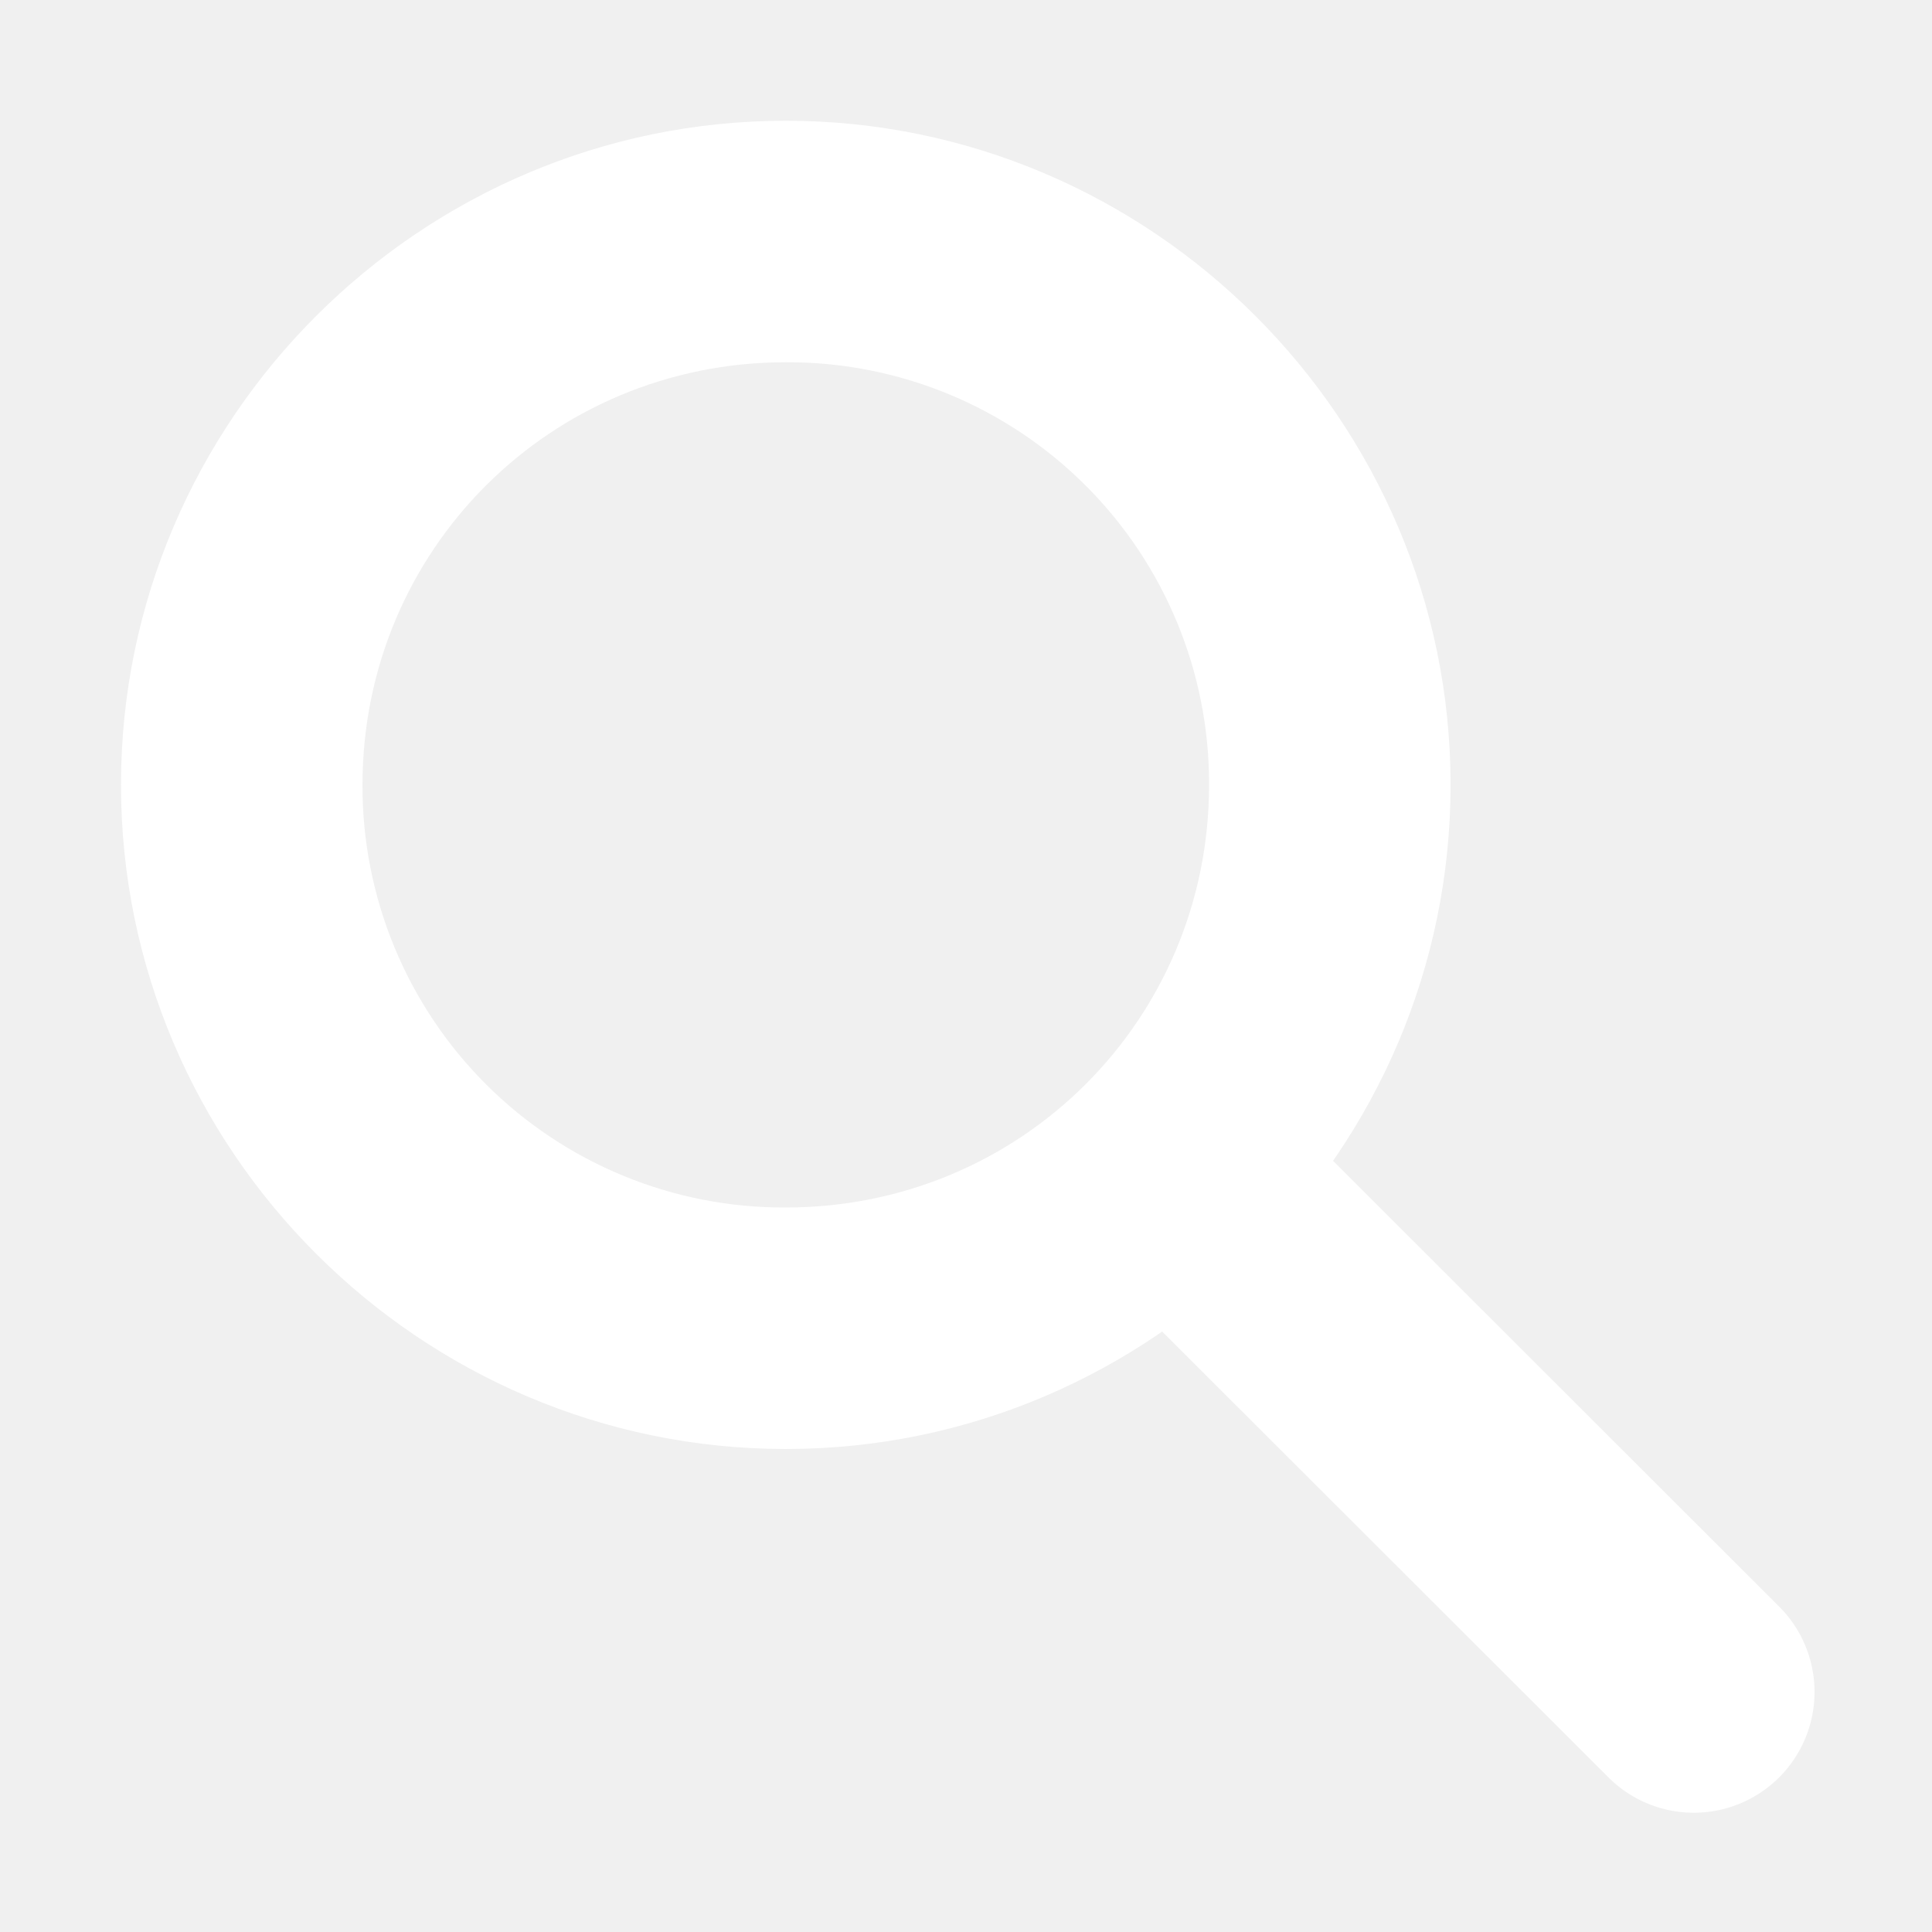
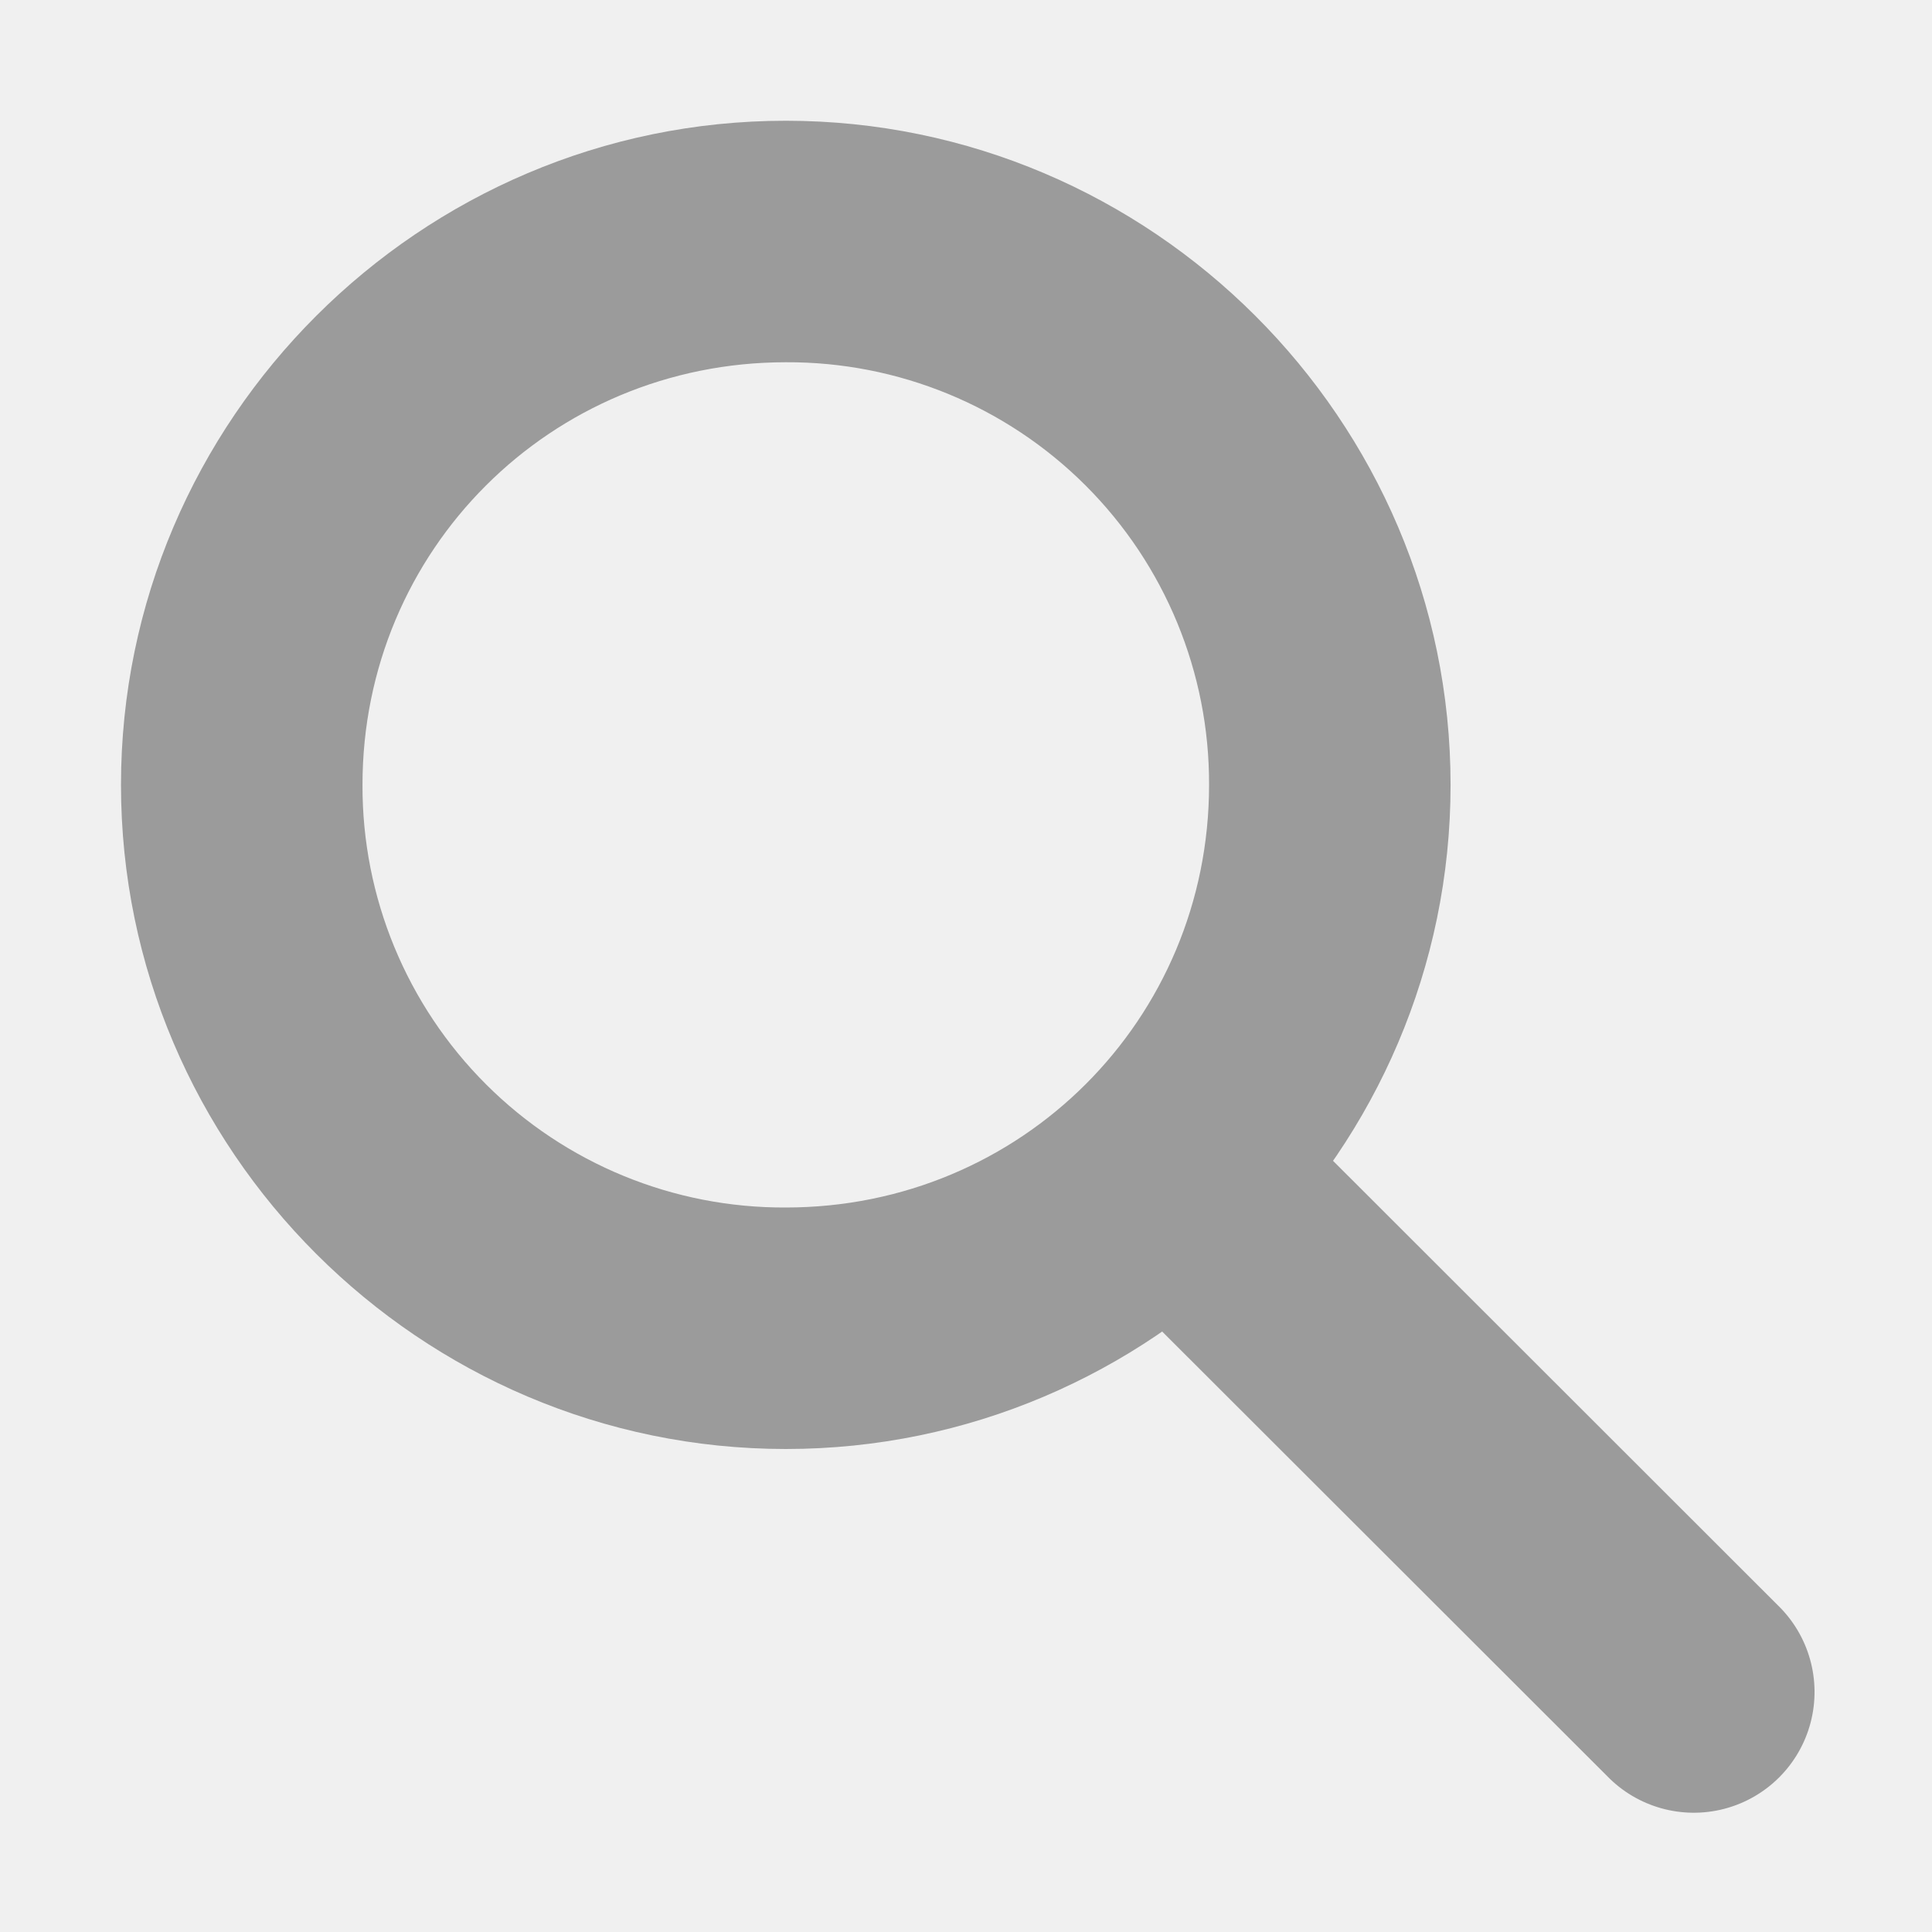
<svg xmlns="http://www.w3.org/2000/svg" width="16" height="16">
-   <g color="#000" font-weight="400" font-family="sans-serif" white-space="normal" fill="#ffffff">
+   <g color="#000" font-weight="400" font-family="sans-serif" white-space="normal" fill="#9b9b9b">
    <path d="M6.508 1C3.48 1 1.002 3.474 1.002 6.5S3.48 12 6.508 12s5.505-2.474 5.505-5.5S9.536 1 6.508 1zm0 2a3.488 3.488 0 0 1 3.505 3.5c0 1.944-1.557 3.5-3.505 3.5a3.488 3.488 0 0 1-3.506-3.5c0-1.944 1.557-3.5 3.506-3.5z" style="line-height:normal;font-variant-ligatures:normal;font-variant-position:normal;font-variant-caps:normal;font-variant-numeric:normal;font-variant-alternates:normal;font-feature-settings:normal;text-indent:0;text-align:start;text-decoration-line:none;text-decoration-style:solid;text-decoration-color:#000;text-transform:none;text-orientation:mixed;shape-padding:0;isolation:auto;mix-blend-mode:normal;marker:none" overflow="visible" />
    <path d="M10 8.99a1 1 0 0 0-.696 1.717l4.004 4a1 1 0 1 0 1.414-1.414l-4.003-4a1 1 0 0 0-.72-.303z" style="line-height:normal;font-variant-ligatures:normal;font-variant-position:normal;font-variant-caps:normal;font-variant-numeric:normal;font-variant-alternates:normal;font-feature-settings:normal;text-indent:0;text-align:start;text-decoration-line:none;text-decoration-style:solid;text-decoration-color:#000;text-transform:none;text-orientation:mixed;shape-padding:0;isolation:auto;mix-blend-mode:normal;marker:none" overflow="visible" />
  </g>
</svg>
